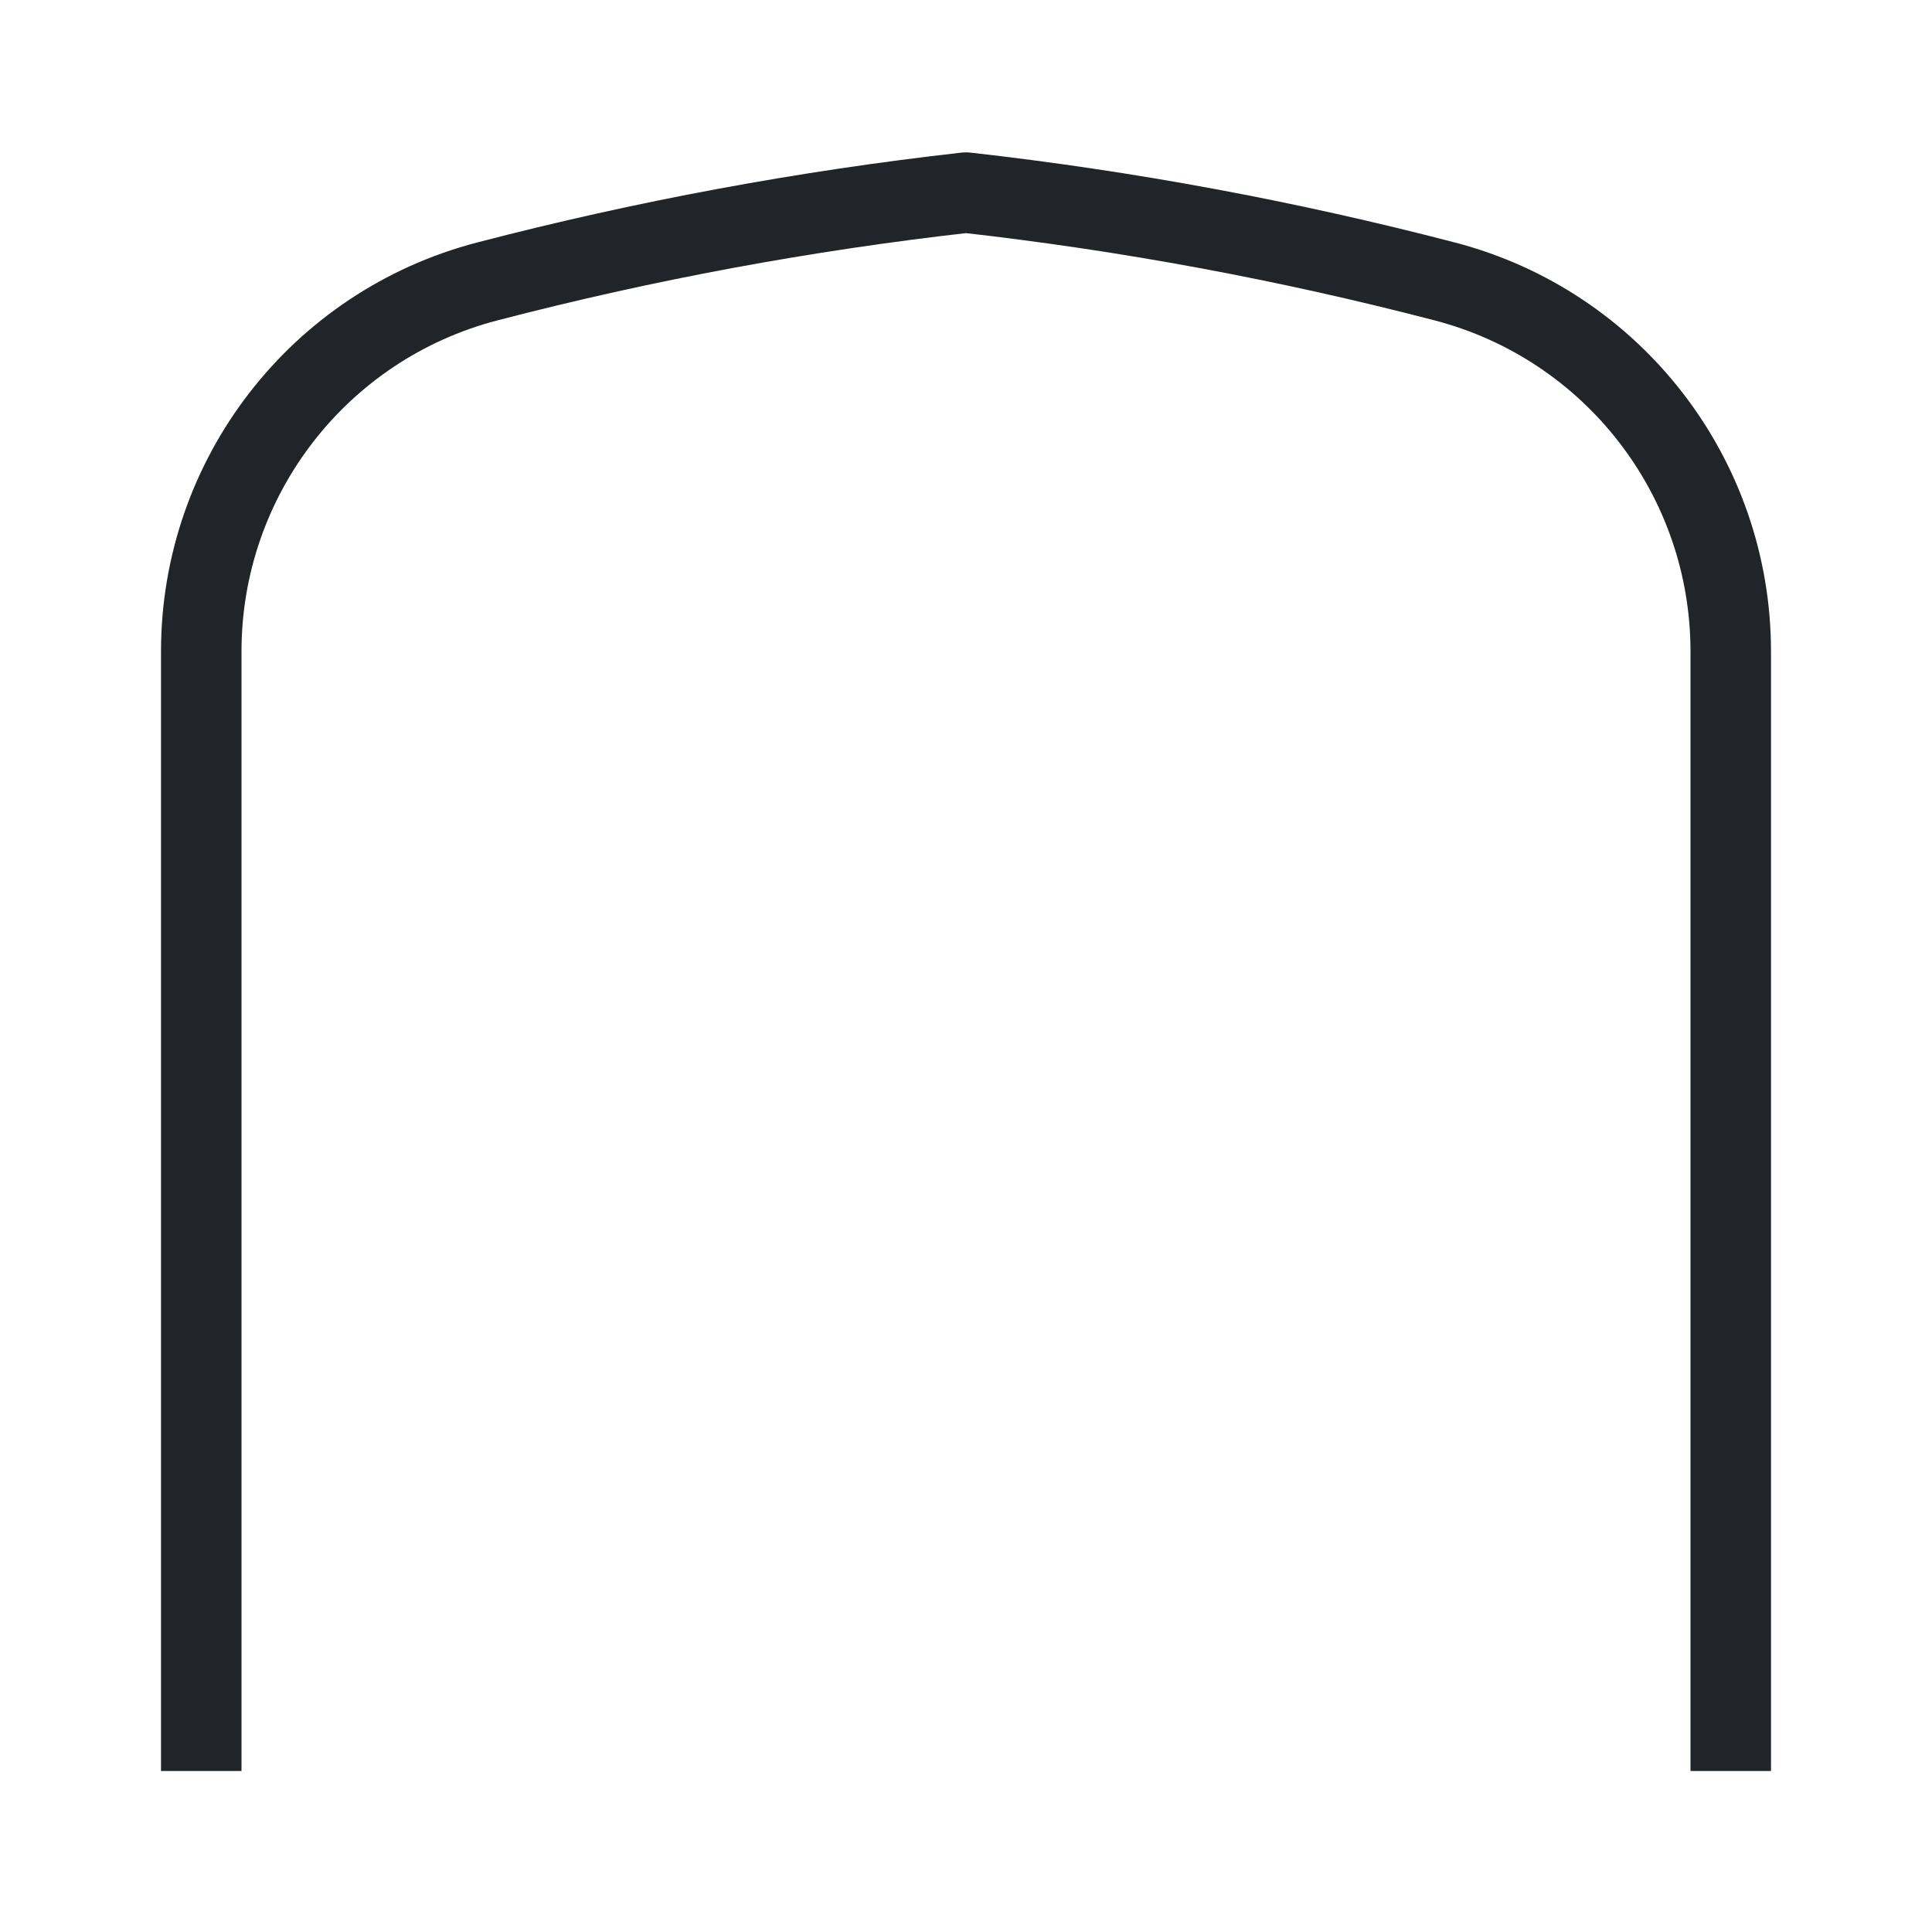
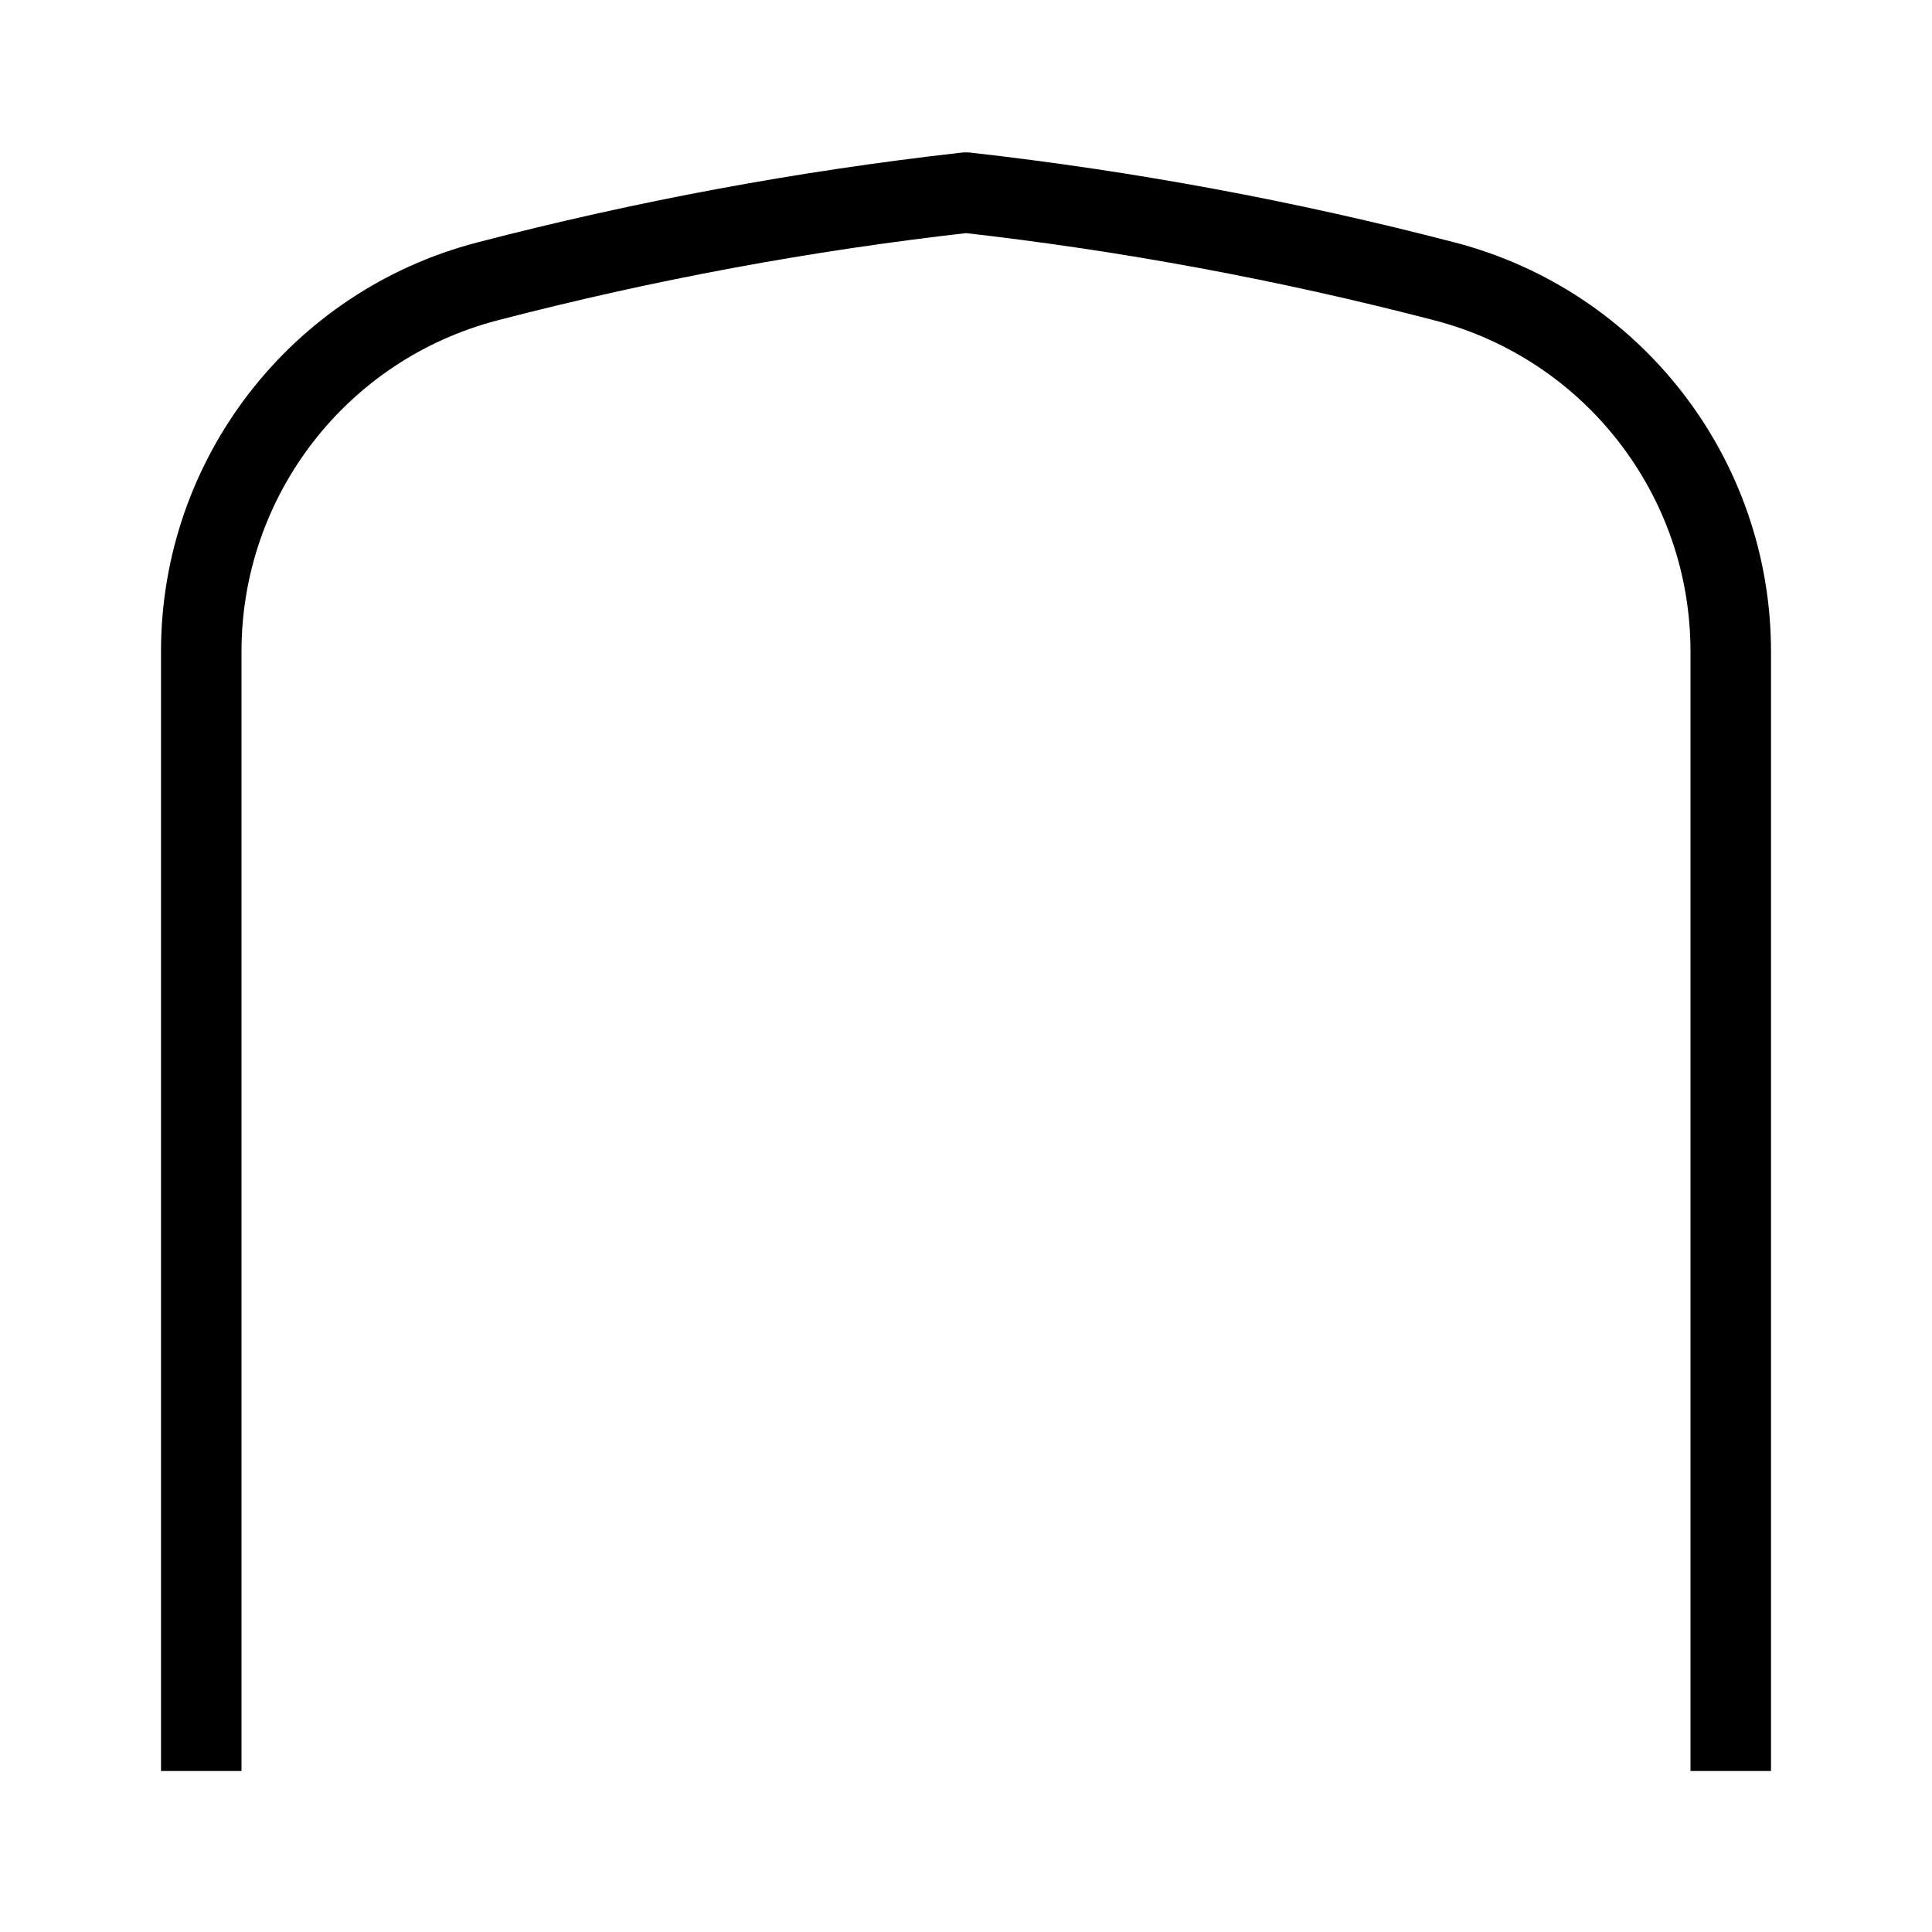
- <svg xmlns="http://www.w3.org/2000/svg" aria-hidden="true" height="36" viewBox="0 0 36 36" width="36">
-   <path d="M3.75 33V12.139A7.125 7.125 0 0 1 9.08 5.244A63.674 63.674 0 0 1 18 3.589A63.674 63.674 0 0 1 26.92 5.244A7.125 7.125 0 0 1 32.25 12.139V33" fill="none" stroke="#212529" stroke-dark="#e1e1e1" stroke-linecap="butt" stroke-linejoin="round" stroke-width="1.5" />
+ <svg xmlns="http://www.w3.org/2000/svg" viewBox="0 0 36 36">
+   <path d="M3.75 33V12.139A7.125 7.125 0 0 1 9.08 5.244A63.674 63.674 0 0 1 18 3.589A63.674 63.674 0 0 1 26.92 5.244A7.125 7.125 0 0 1 32.25 12.139V33" fill="none" stroke="currentColor" stroke-linejoin="round" stroke-width="1.5" />
</svg>
